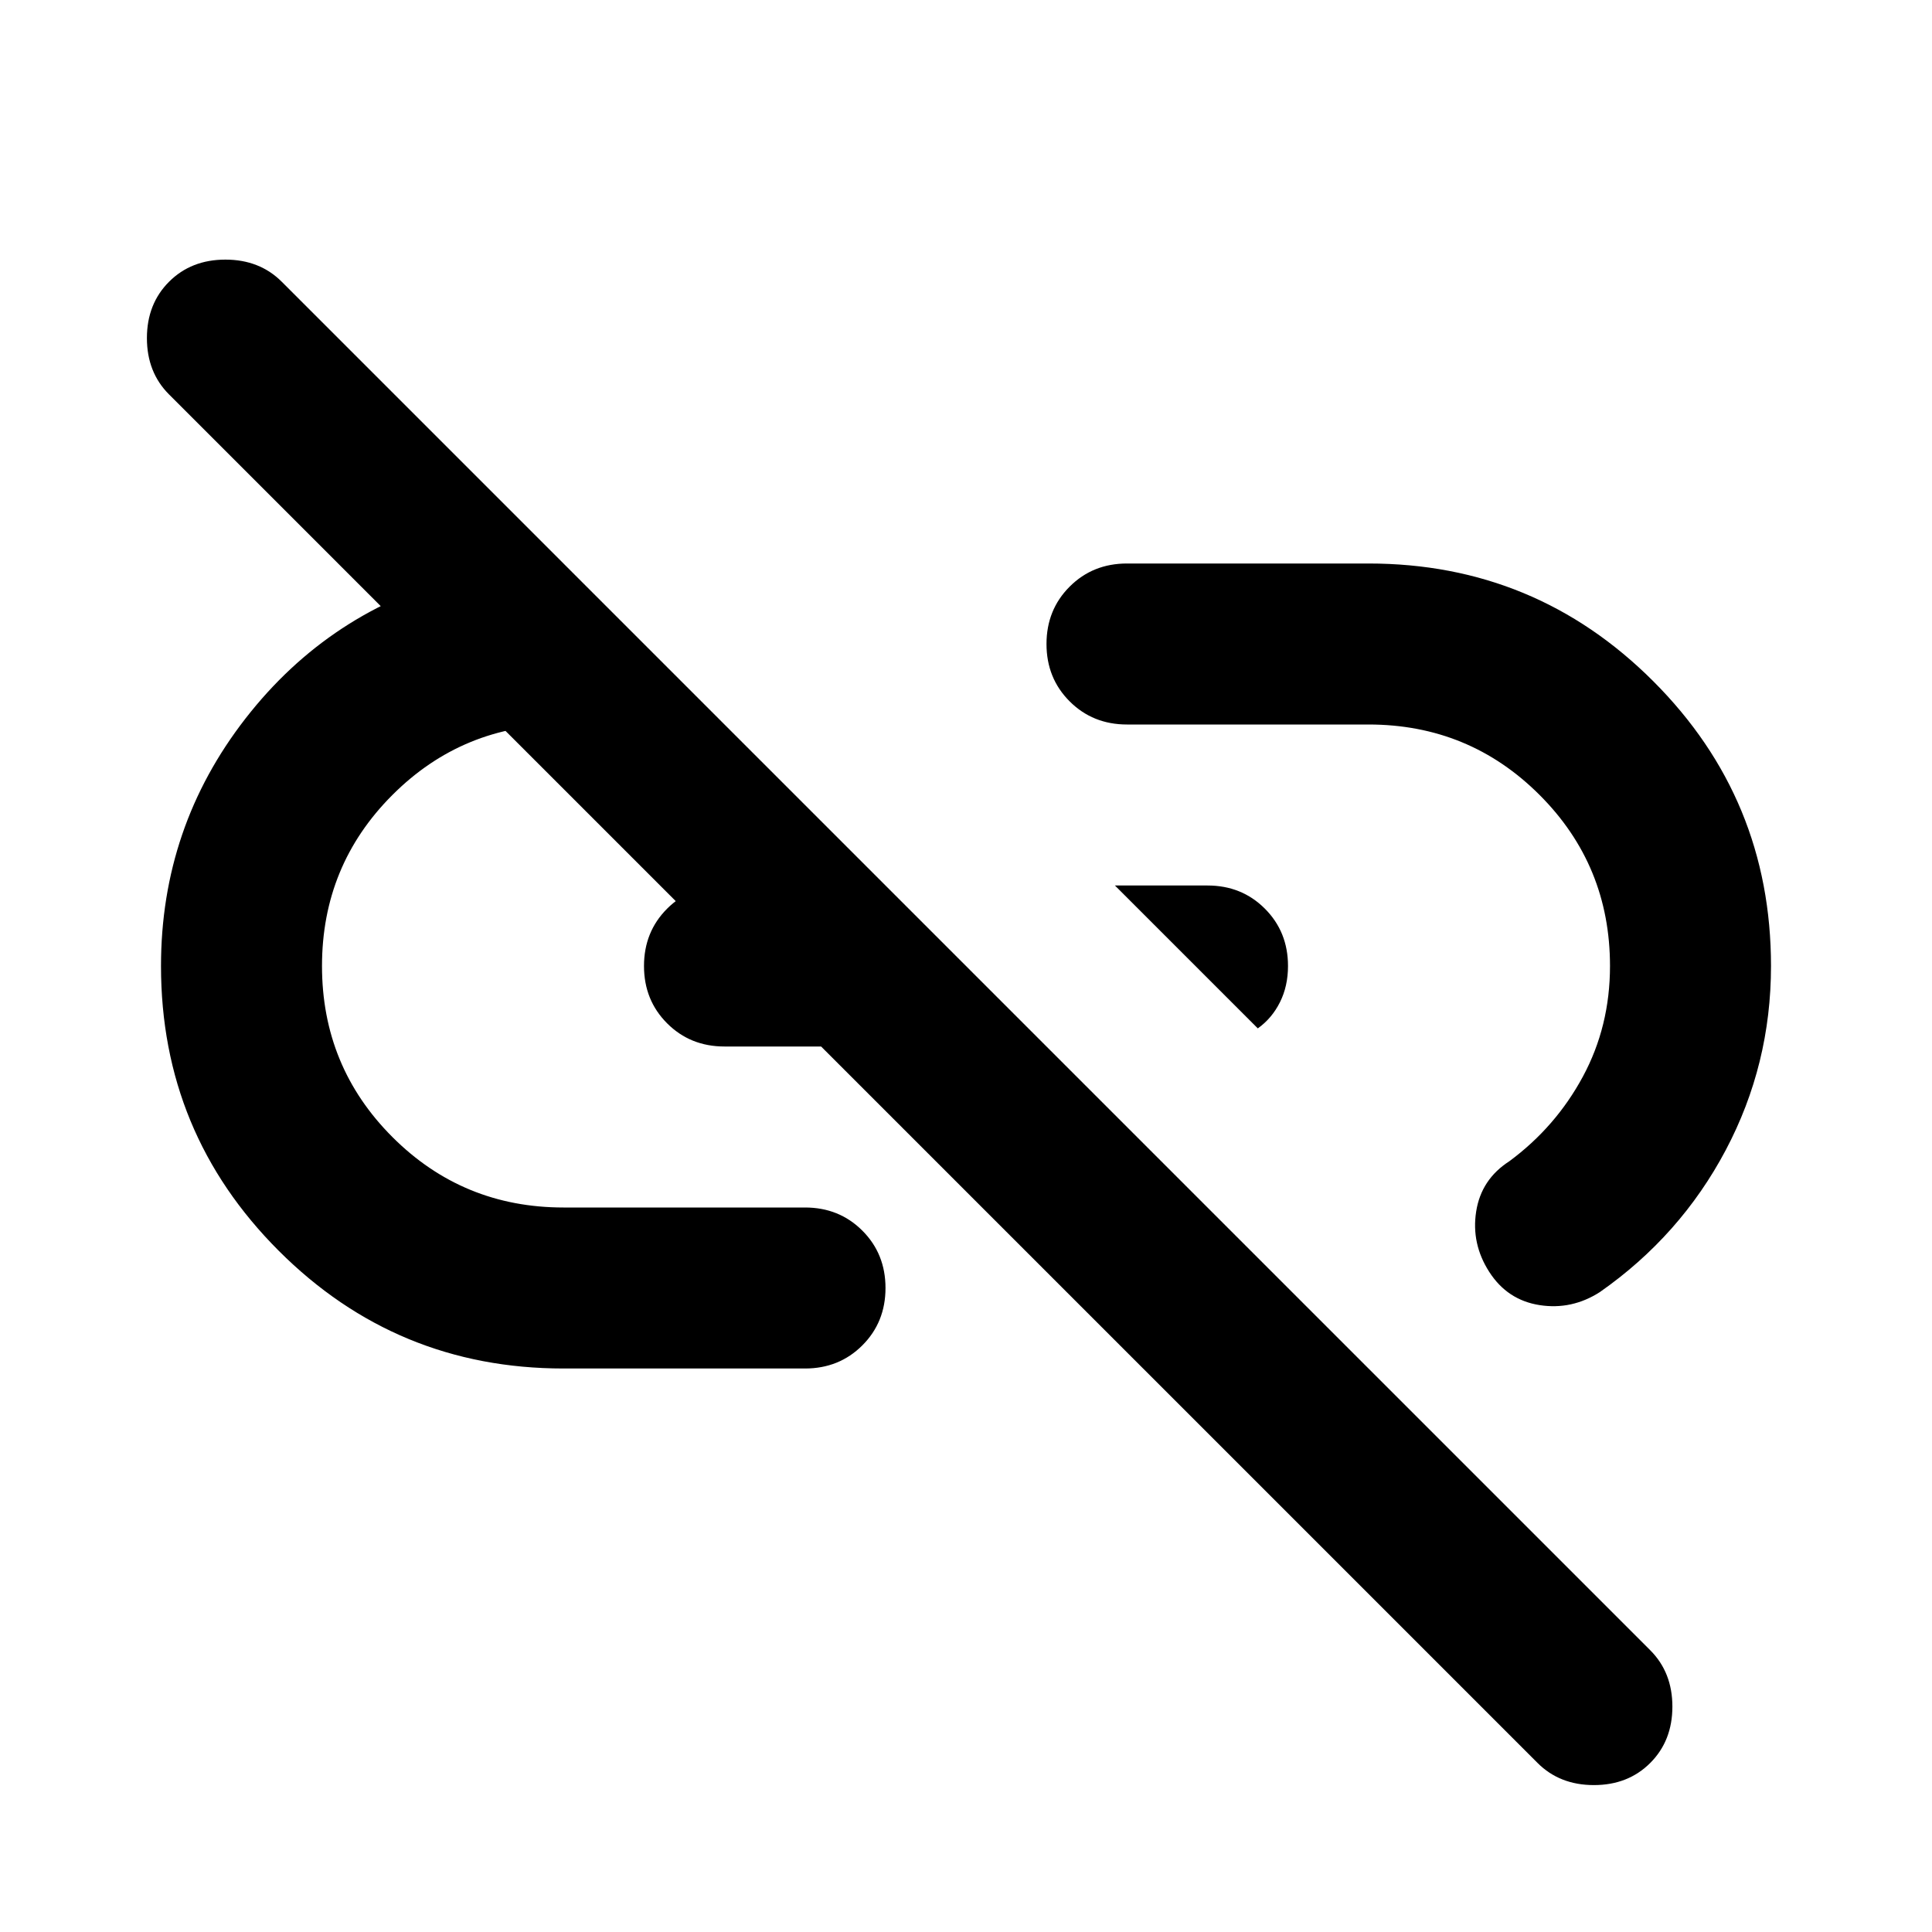
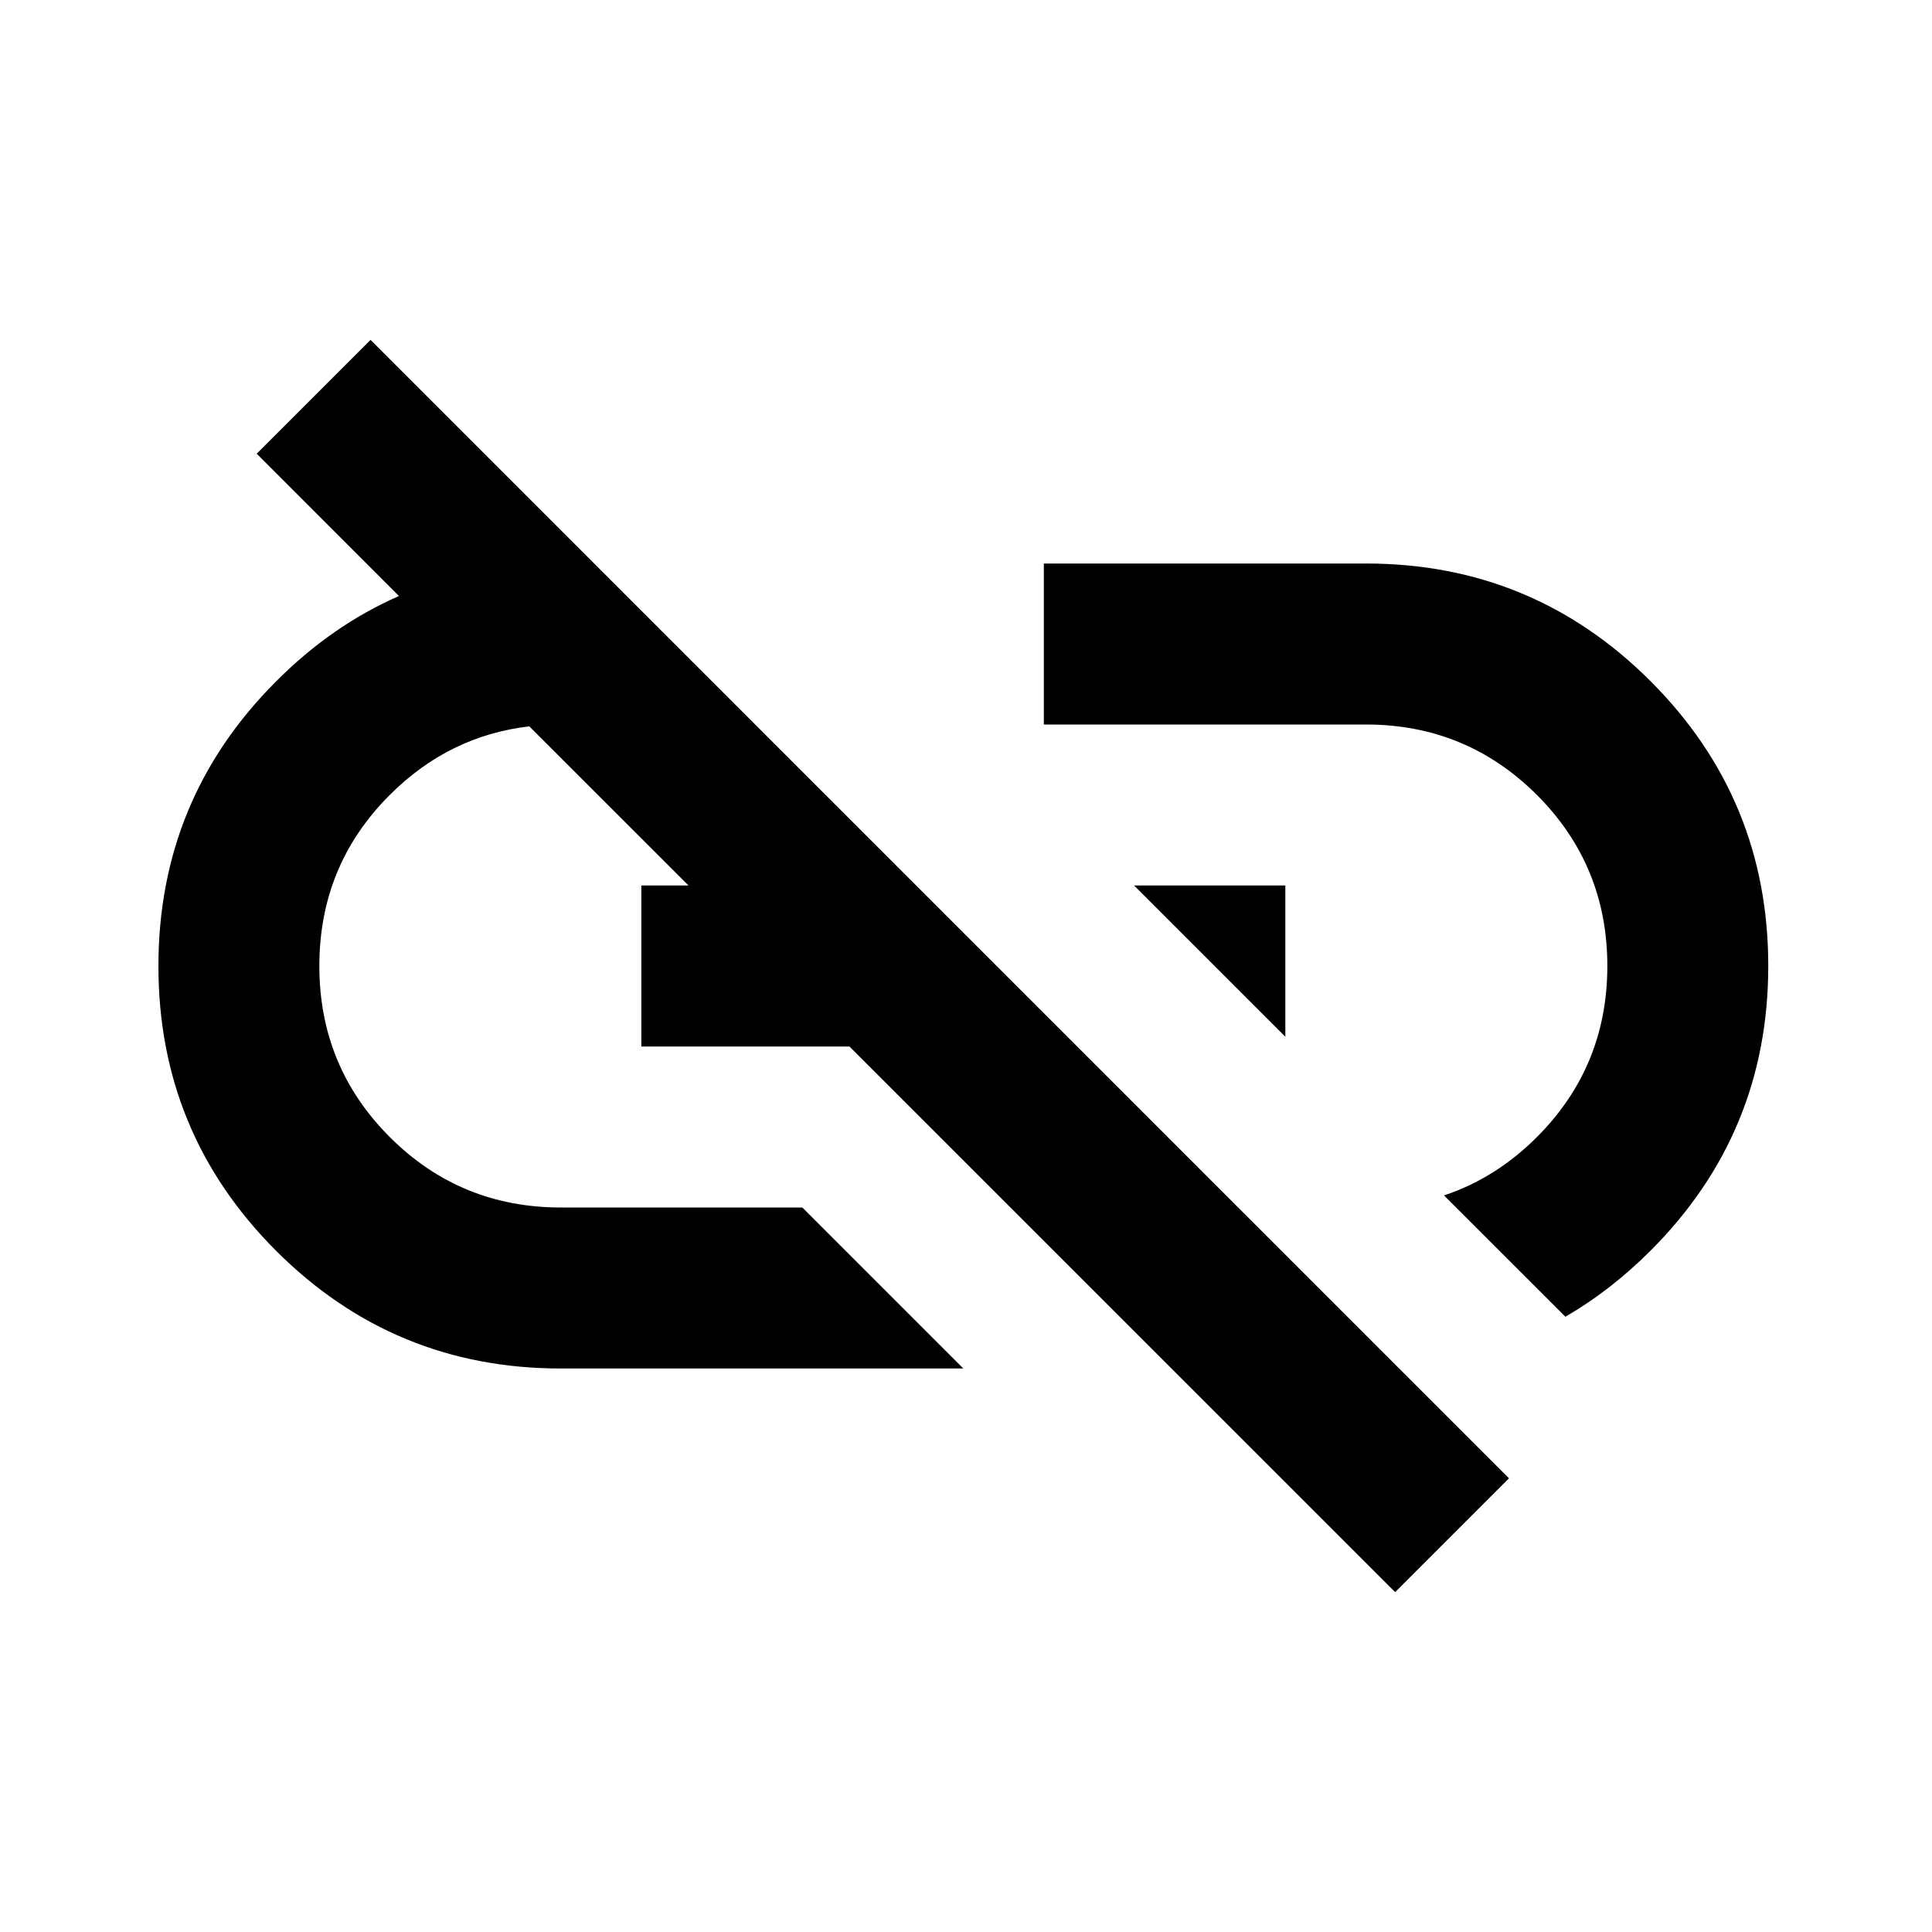
- <svg xmlns="http://www.w3.org/2000/svg" height="24px" viewBox="0 -960 960 960" width="24px" fill="#000000">
-   <path d="m625-449-71-71h46q17 0 28.5 11.5T640-480q0 10-4 18t-11 13ZM820-84q-11 11-28 11t-28-11L84-764q-11-11-11-28t11-28q11-11 28-11t28 11l680 680q11 11 11 28t-11 28ZM280-280q-83 0-141.5-58.5T80-480q0-69 42-123t108-71l74 74h-24q-50 0-85 35t-35 85q0 50 35 85t85 35h120q17 0 28.5 11.5T440-320q0 17-11.5 28.5T400-280H280Zm80-160q-17 0-28.5-11.5T320-480q0-17 11.5-28.5T360-520h25l79 80H360Zm380 112q-9-14-6.5-30t16.5-25q23-17 36.5-42t13.5-55q0-50-35-85t-85-35H560q-17 0-28.5-11.5T520-640q0-17 11.5-28.5T560-680h120q83 0 141.5 58.5T880-480q0 49-22.5 91.5T795-318q-14 9-30 6.5T740-328Z" />
+ <svg xmlns="http://www.w3.org/2000/svg" width="100%" height="100%" viewBox="0 0 24 24" version="1.1" xml:space="preserve" style="fill-rule:evenodd;clip-rule:evenodd;stroke-linejoin:round;stroke-miterlimit:2;" id="svg2">
+   <defs id="defs2">
+         
+     
+             
+             
+         
+                 
+             </defs>
+   <path d="M 6.575,9.023 C 5.909,9.101 5.331,9.385 4.842,9.875 4.258,10.458 3.967,11.167 3.967,12 c 0,0.833 0.292,1.542 0.875,2.125 0.583,0.583 1.292,0.875 2.125,0.875 h 3 l 2,2 H 6.967 c -1.383,0 -2.562,-0.487 -3.537,-1.462 -0.975,-0.975 -1.462,-2.154 -1.462,-3.537 0,-1.383 0.487,-2.562 1.462,-3.537 C 3.892,8 4.401,7.647 4.956,7.404 L 3.189,5.636 4.603,4.222 18.745,18.364 17.331,19.778 10.552,13 H 7.967 v -2 h 0.586 z m 7.513,1.977 h 1.879 v 1.879 z m 3.85,3.85 c 0.427,-0.142 0.812,-0.383 1.154,-0.725 0.583,-0.583 0.875,-1.292 0.875,-2.125 0,-0.833 -0.292,-1.542 -0.875,-2.125 C 18.508,9.292 17.8,9 16.967,9 H 12.967 V 7 h 4 c 1.383,0 2.562,0.487 3.537,1.462 0.975,0.975 1.462,2.154 1.462,3.537 0,1.383 -0.487,2.562 -1.462,3.537 -0.329,0.329 -0.682,0.603 -1.058,0.821 z" id="path1" style="stroke-width:0.025;fill:#000000;fill-opacity:1" />
</svg>
